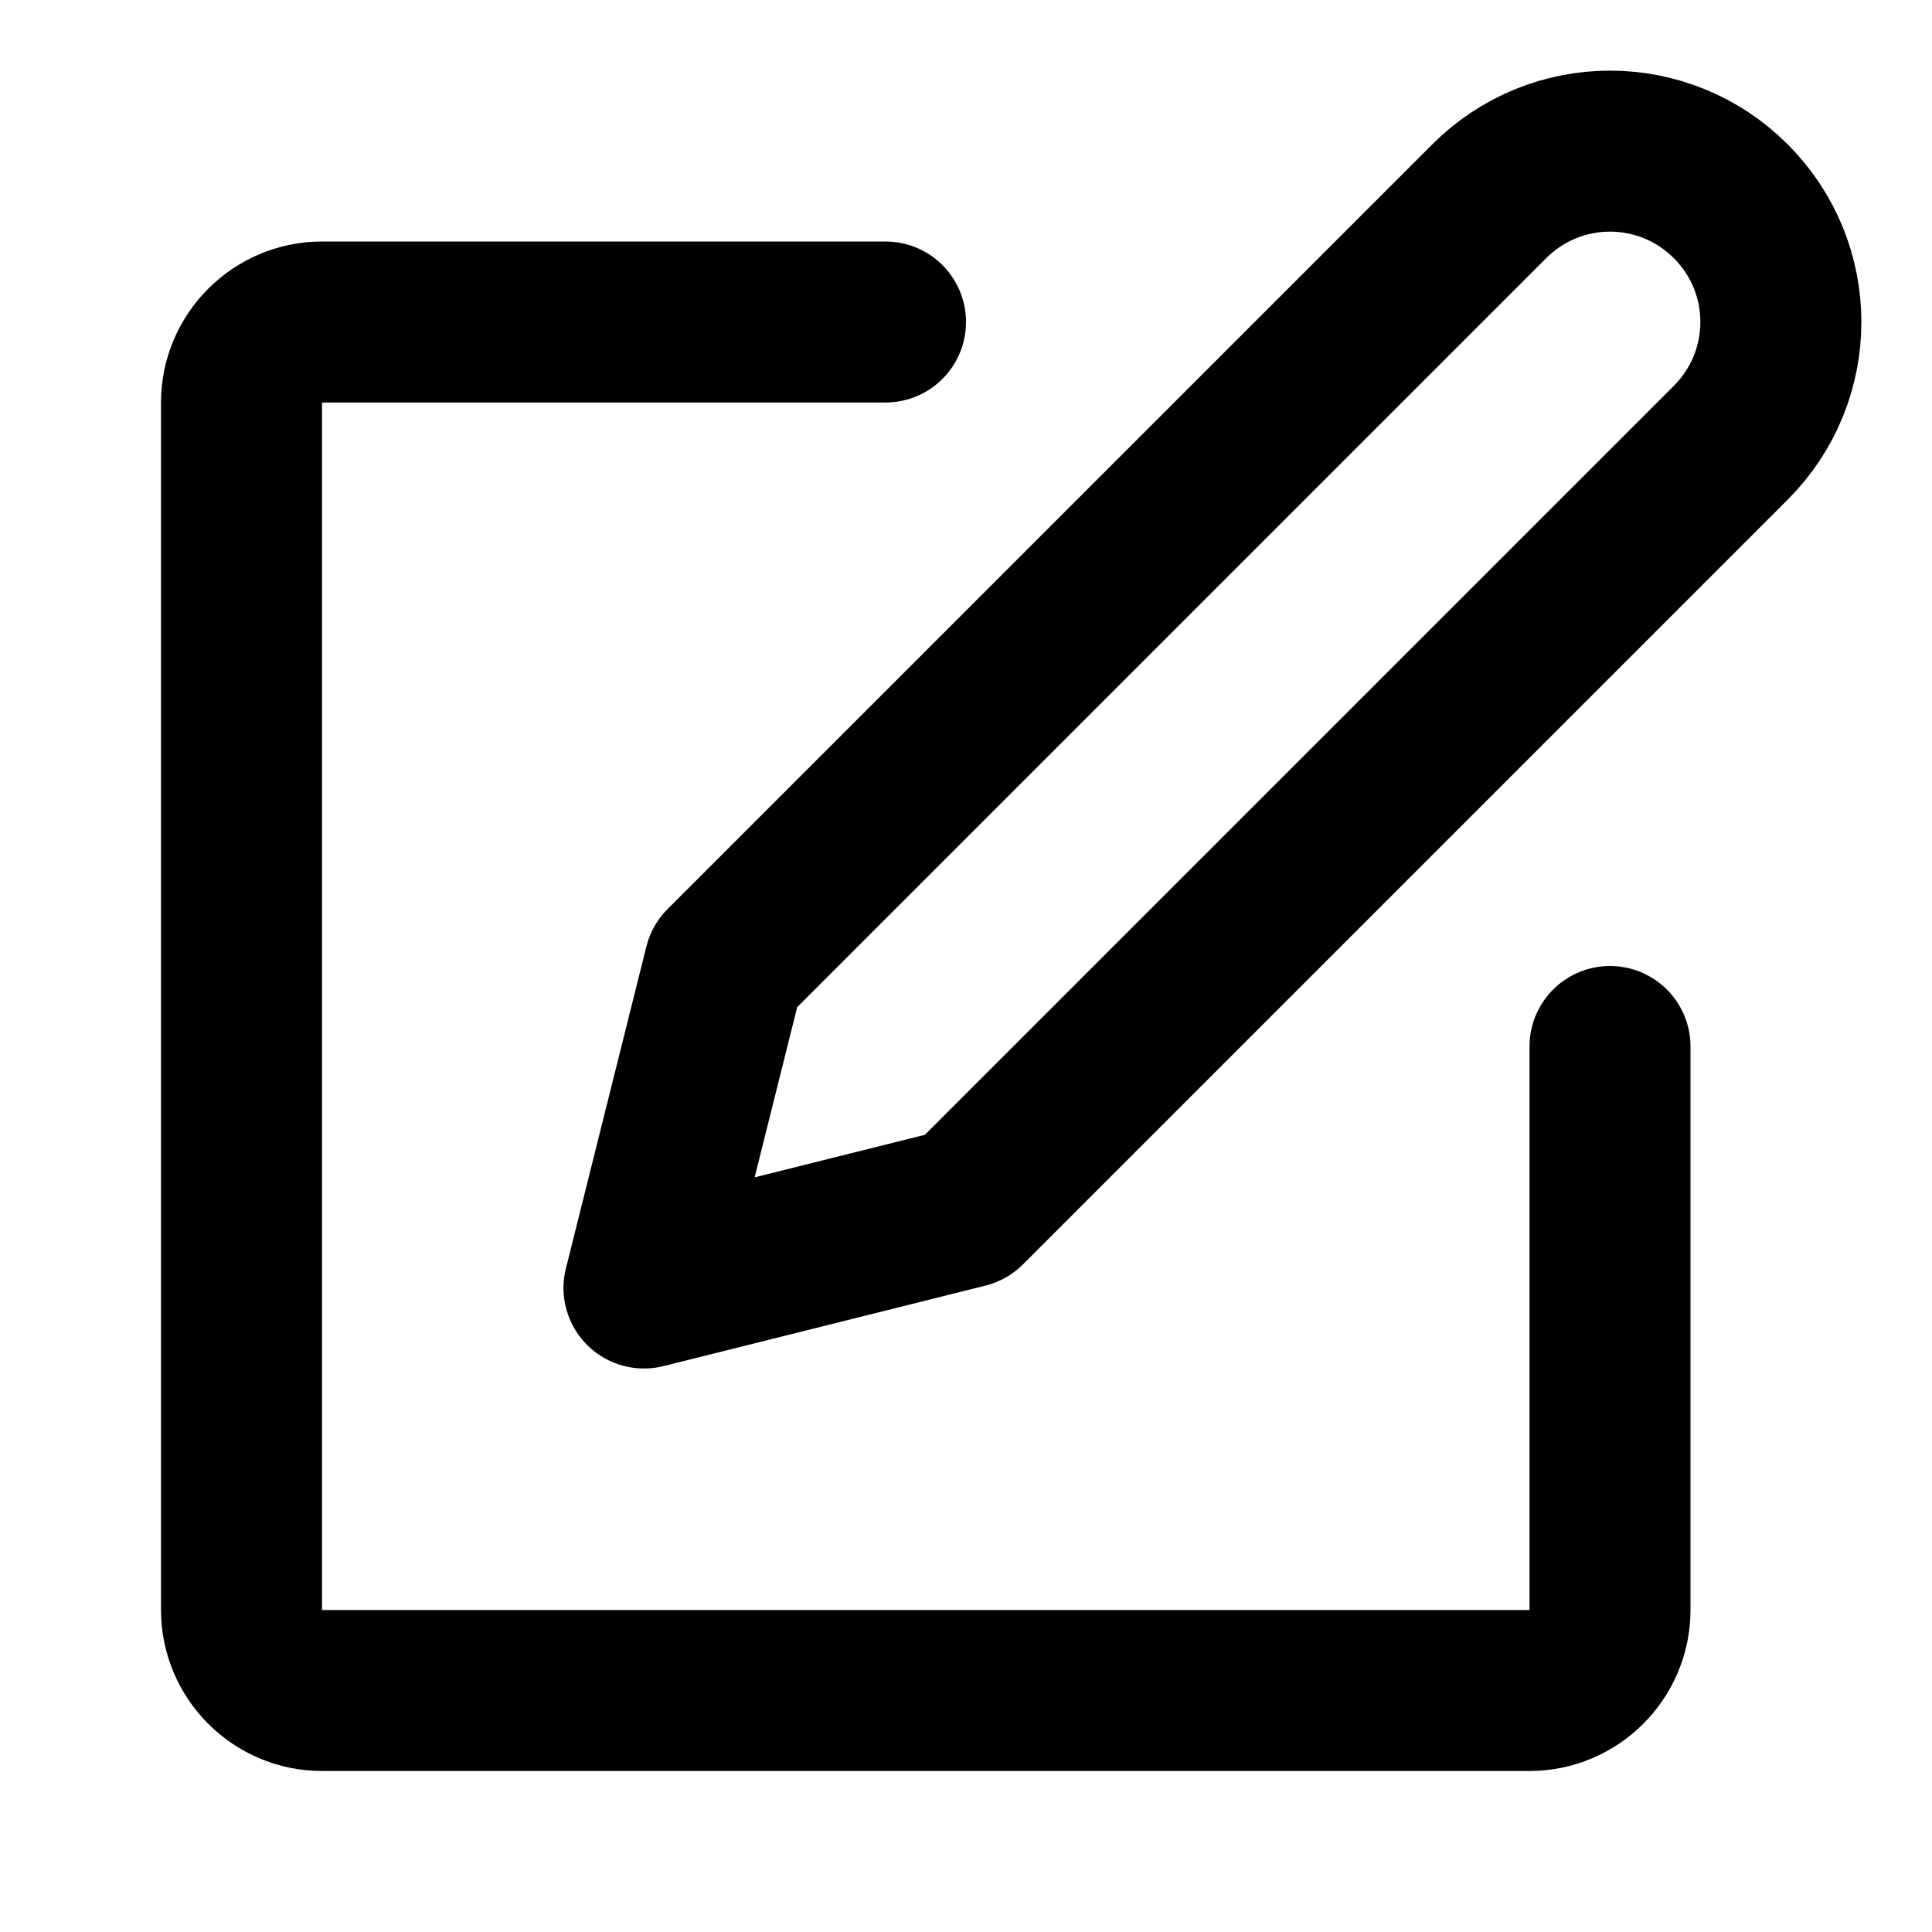
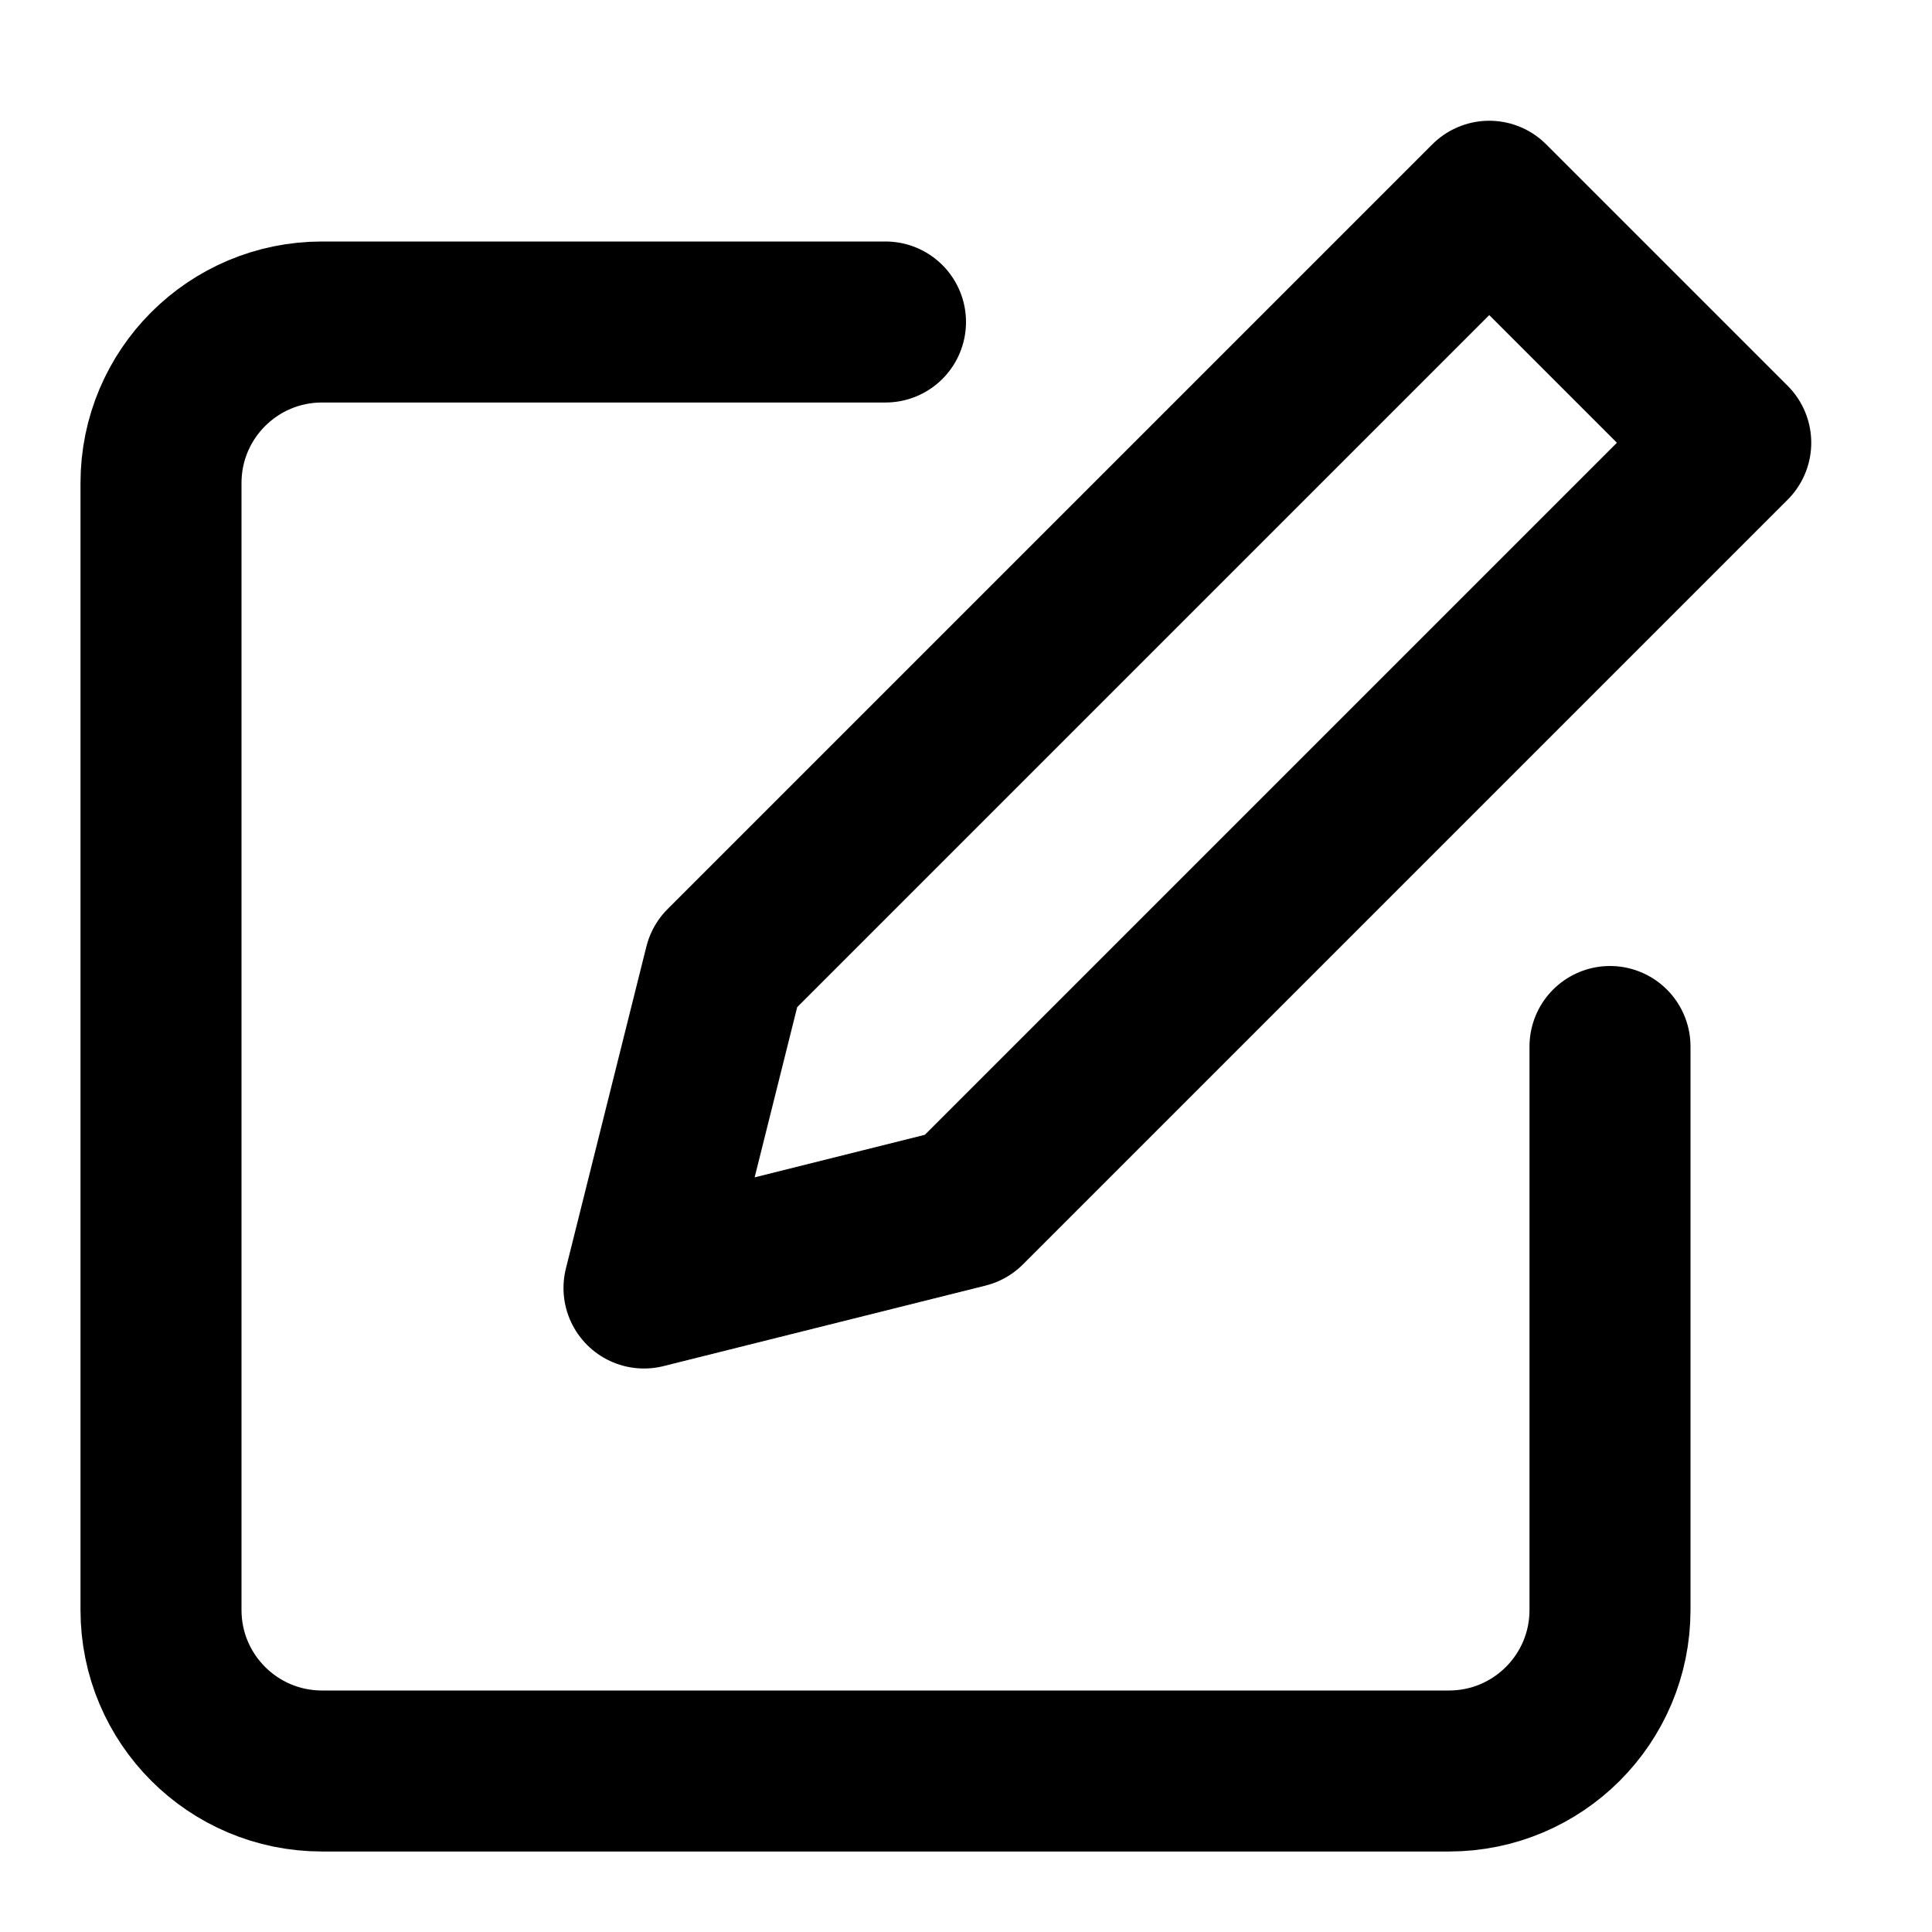
<svg xmlns="http://www.w3.org/2000/svg" width="24" height="24" viewBox="0 0 24 24" fill="none">
-   <path d="M11 4H4C3.45 4 3 4.45 3 5V20C3 20.55 3.45 21 4 21H19C19.55 21 20 20.55 20 20V13" stroke="currentColor" stroke-width="2" stroke-linecap="round" />
-   <path d="M18.5 2.5C19.33 1.67 20.67 1.67 21.5 2.5C22.33 3.33 22.33 4.67 21.5 5.5L12 15L8 16L9 12L18.5 2.5Z" stroke="currentColor" stroke-width="2" stroke-linecap="round" stroke-linejoin="round" />
+   <path d="M11 4H4a2 2 0 0 0-2 2v14a2 2 0 0 0 2 2h14a2 2 0 0 0 2-2v-7" stroke="currentColor" stroke-width="2" stroke-linecap="round" stroke-linejoin="round" />
+   <path d="m18.5 2.5 3 3L12 15l-4 1 1-4 9.5-9.5z" stroke="currentColor" stroke-width="2" stroke-linecap="round" stroke-linejoin="round" />
</svg>
